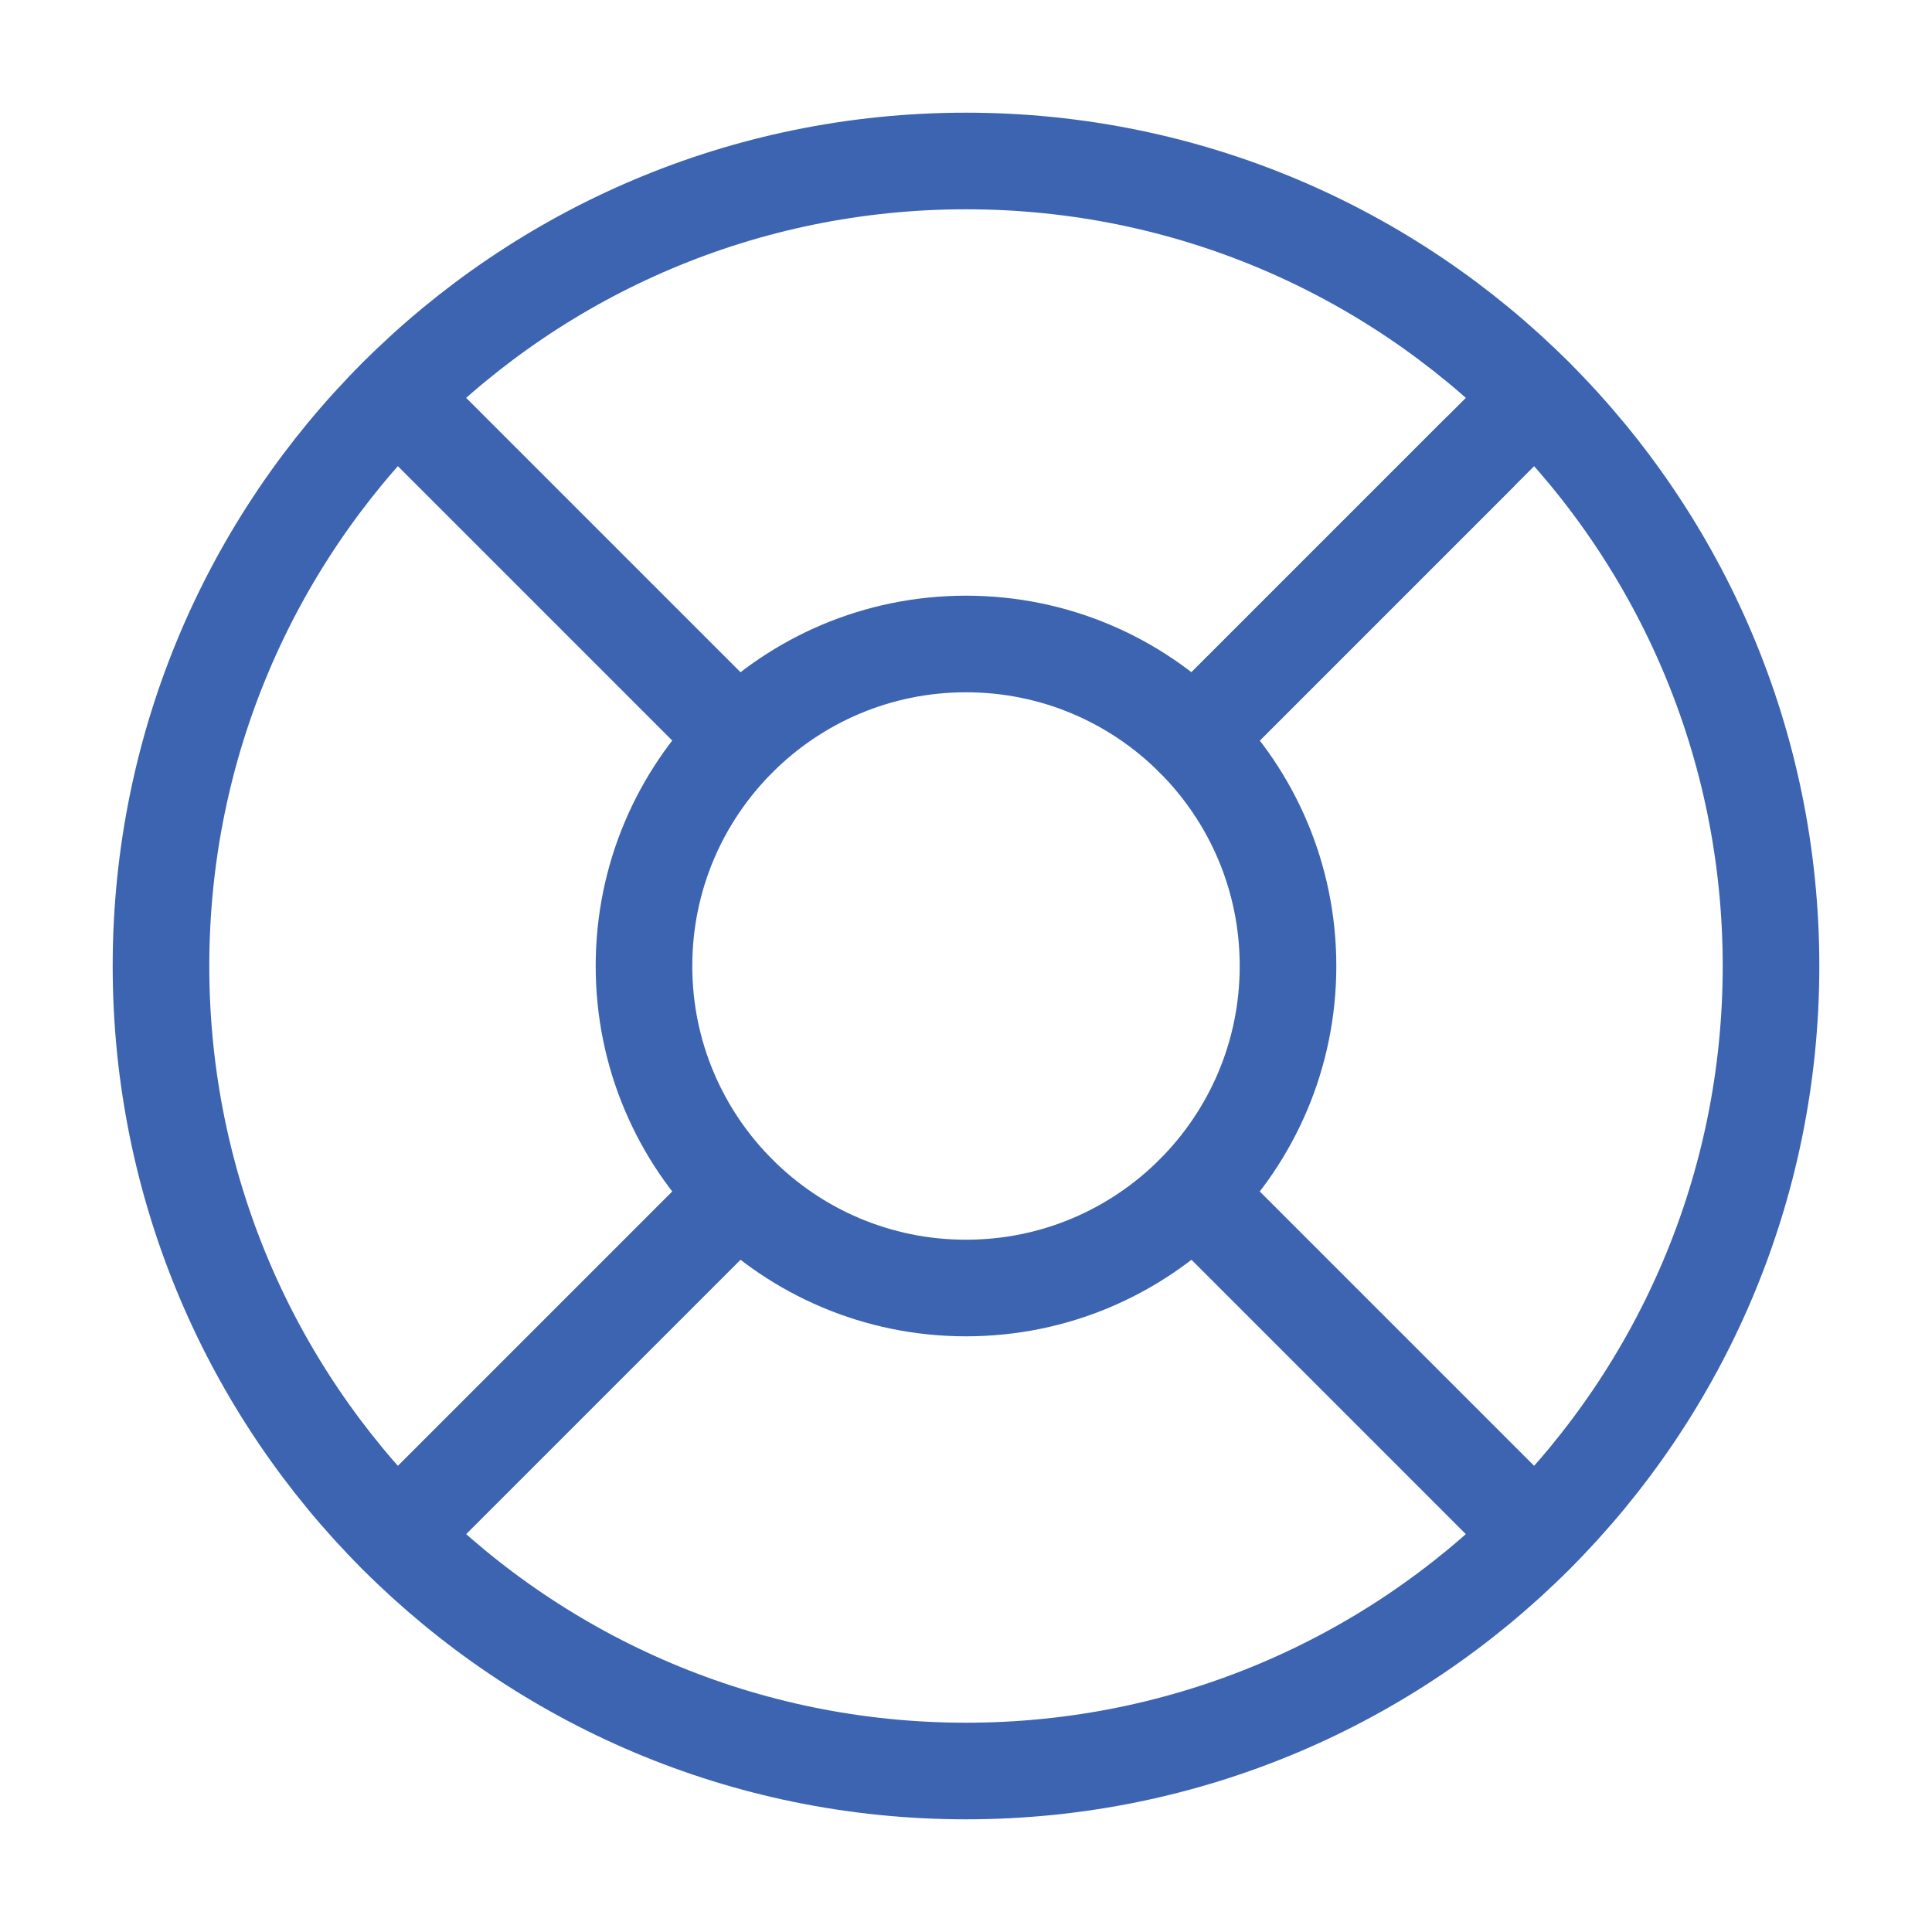
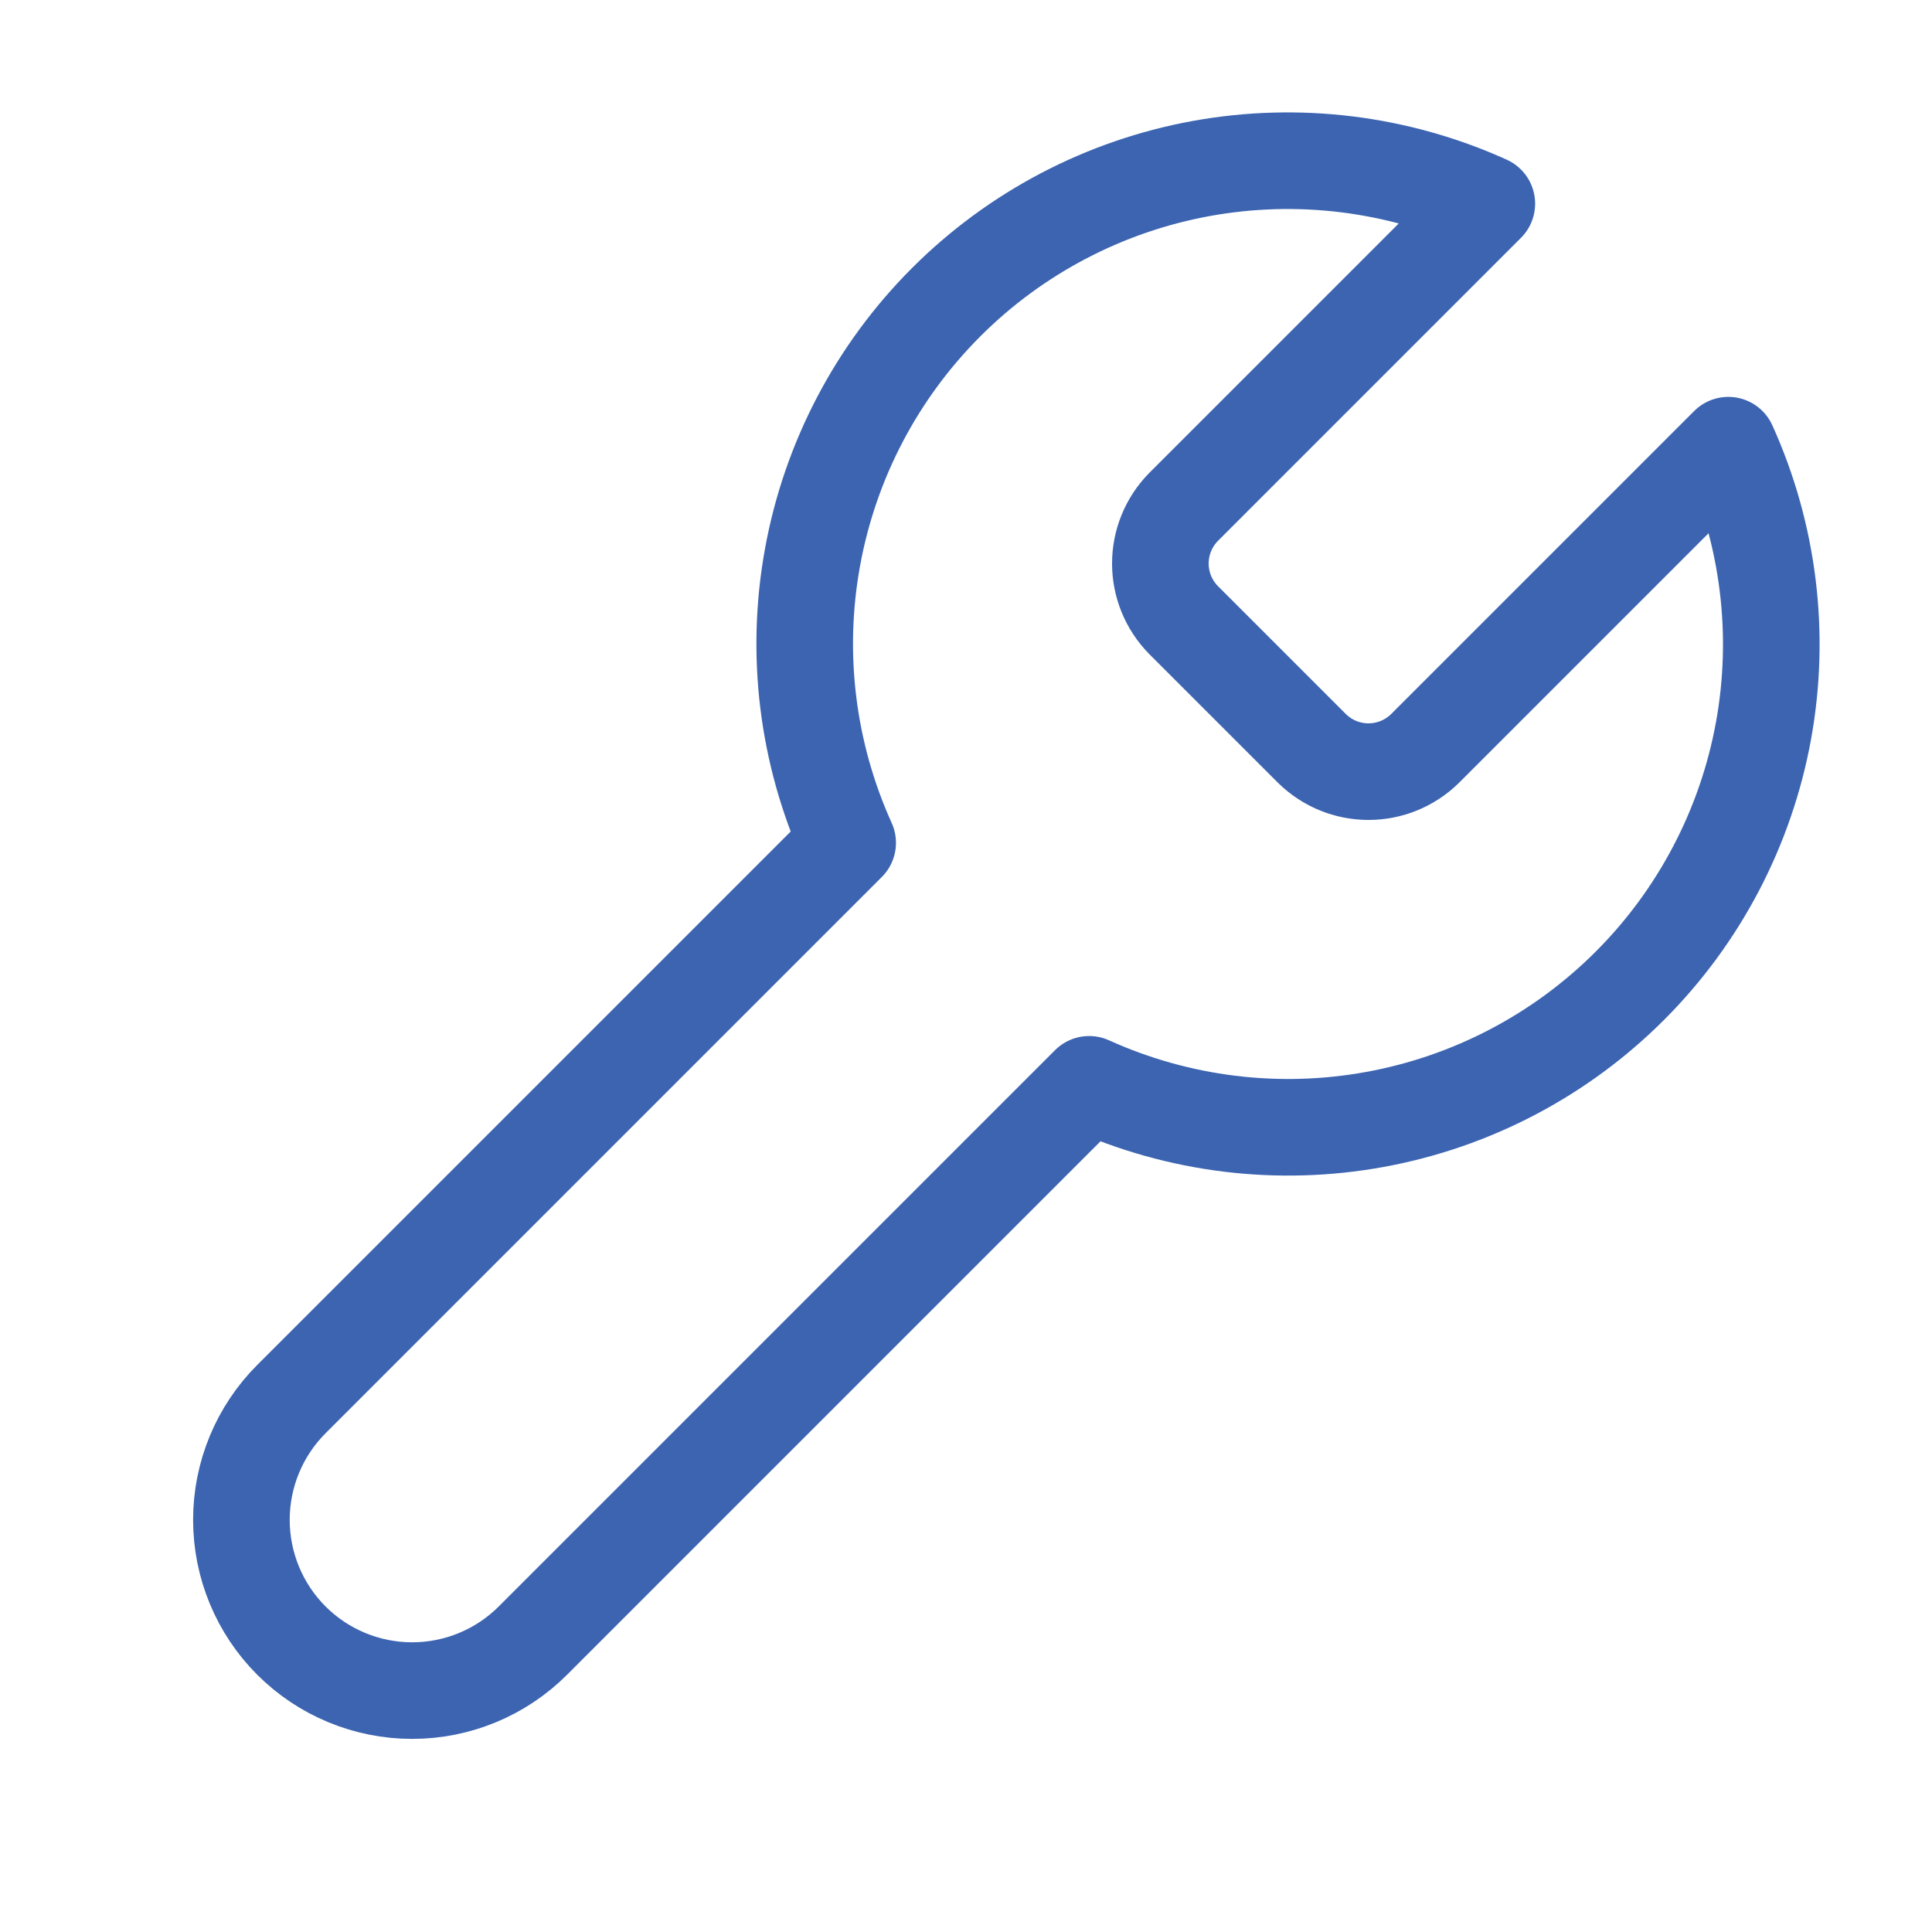
<svg xmlns="http://www.w3.org/2000/svg" width="40" height="40" viewBox="0 0 40 40" fill="none">
-   <path d="M20 36.667C29.205 36.667 36.667 29.205 36.667 20C36.667 10.795 29.205 3.333 20 3.333C10.795 3.333 3.333 10.795 3.333 20C3.333 29.205 10.795 36.667 20 36.667Z" stroke="#3C64B1" stroke-width="2" stroke-linecap="round" stroke-linejoin="round" />
-   <path d="M20 26.667C23.682 26.667 26.667 23.682 26.667 20C26.667 16.318 23.682 13.333 20 13.333C16.318 13.333 13.333 16.318 13.333 20C13.333 23.682 16.318 26.667 20 26.667Z" stroke="#3C64B1" stroke-width="2" stroke-linecap="round" stroke-linejoin="round" />
-   <path d="M8.217 8.217L15.283 15.283" stroke="#3C64B1" stroke-width="2" stroke-linecap="round" stroke-linejoin="round" />
-   <path d="M24.717 24.717L31.783 31.783" stroke="#3C64B1" stroke-width="2" stroke-linecap="round" stroke-linejoin="round" />
-   <path d="M24.717 15.283L31.783 8.217" stroke="#3C64B1" stroke-width="2" stroke-linecap="round" stroke-linejoin="round" />
-   <path d="M24.717 15.283L30.6 9.4" stroke="#3C64B1" stroke-width="2" stroke-linecap="round" stroke-linejoin="round" />
-   <path d="M8.217 31.783L15.283 24.717" stroke="#3C64B1" stroke-width="2" stroke-linecap="round" stroke-linejoin="round" />
+   <path d="M24.5 10.5C24.195 10.812 24.024 11.23 24.024 11.667C24.024 12.103 24.195 12.522 24.5 12.833L27.167 15.5C27.478 15.805 27.897 15.976 28.333 15.976C28.77 15.976 29.188 15.805 29.5 15.5L35.783 9.217C36.621 11.069 36.875 13.132 36.511 15.132C36.146 17.132 35.181 18.973 33.744 20.41C32.306 21.848 30.465 22.813 28.465 23.177C26.465 23.542 24.402 23.288 22.55 22.45L11.033 33.967C10.37 34.63 9.471 35.002 8.533 35.002C7.596 35.002 6.696 34.63 6.033 33.967C5.37 33.304 4.998 32.404 4.998 31.467C4.998 30.529 5.37 29.63 6.033 28.967L17.55 17.45C16.712 15.598 16.458 13.535 16.823 11.535C17.187 9.535 18.152 7.694 19.59 6.256C21.027 4.819 22.868 3.854 24.868 3.489C26.868 3.125 28.931 3.379 30.783 4.217L24.517 10.483L24.5 10.5Z" stroke="#3C64B1" stroke-width="2" stroke-linecap="round" stroke-linejoin="round" />
</svg>
